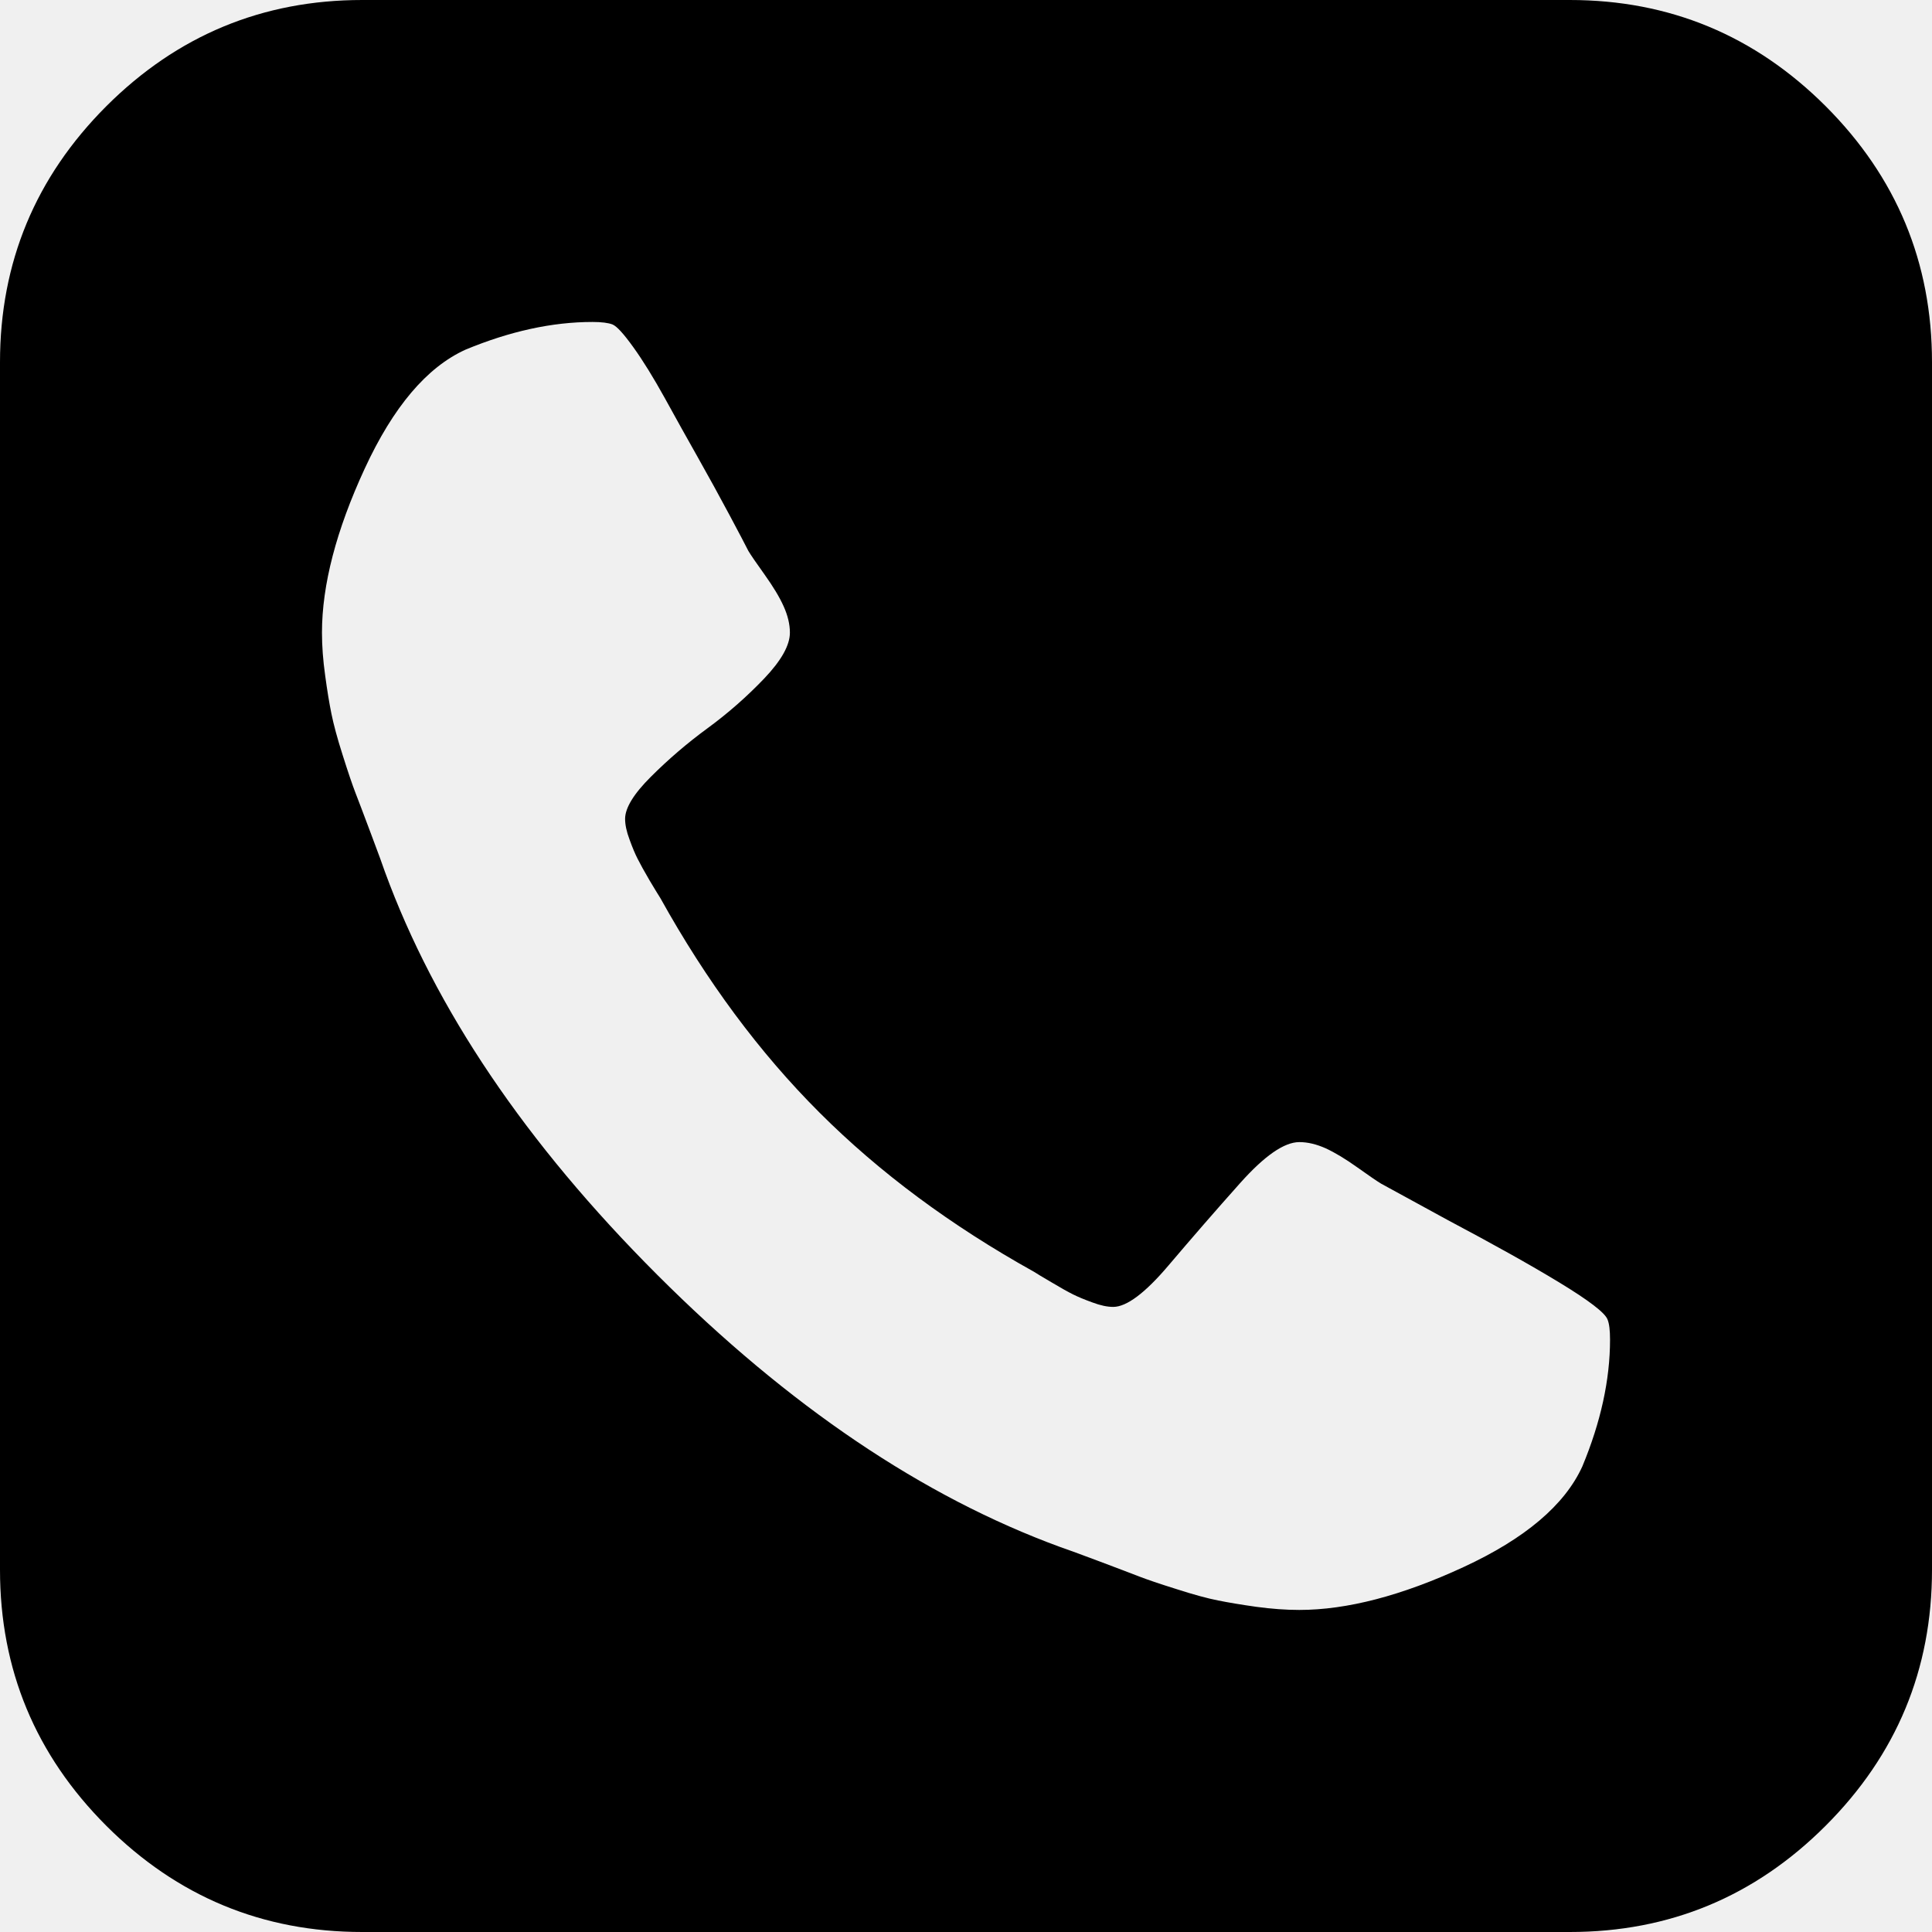
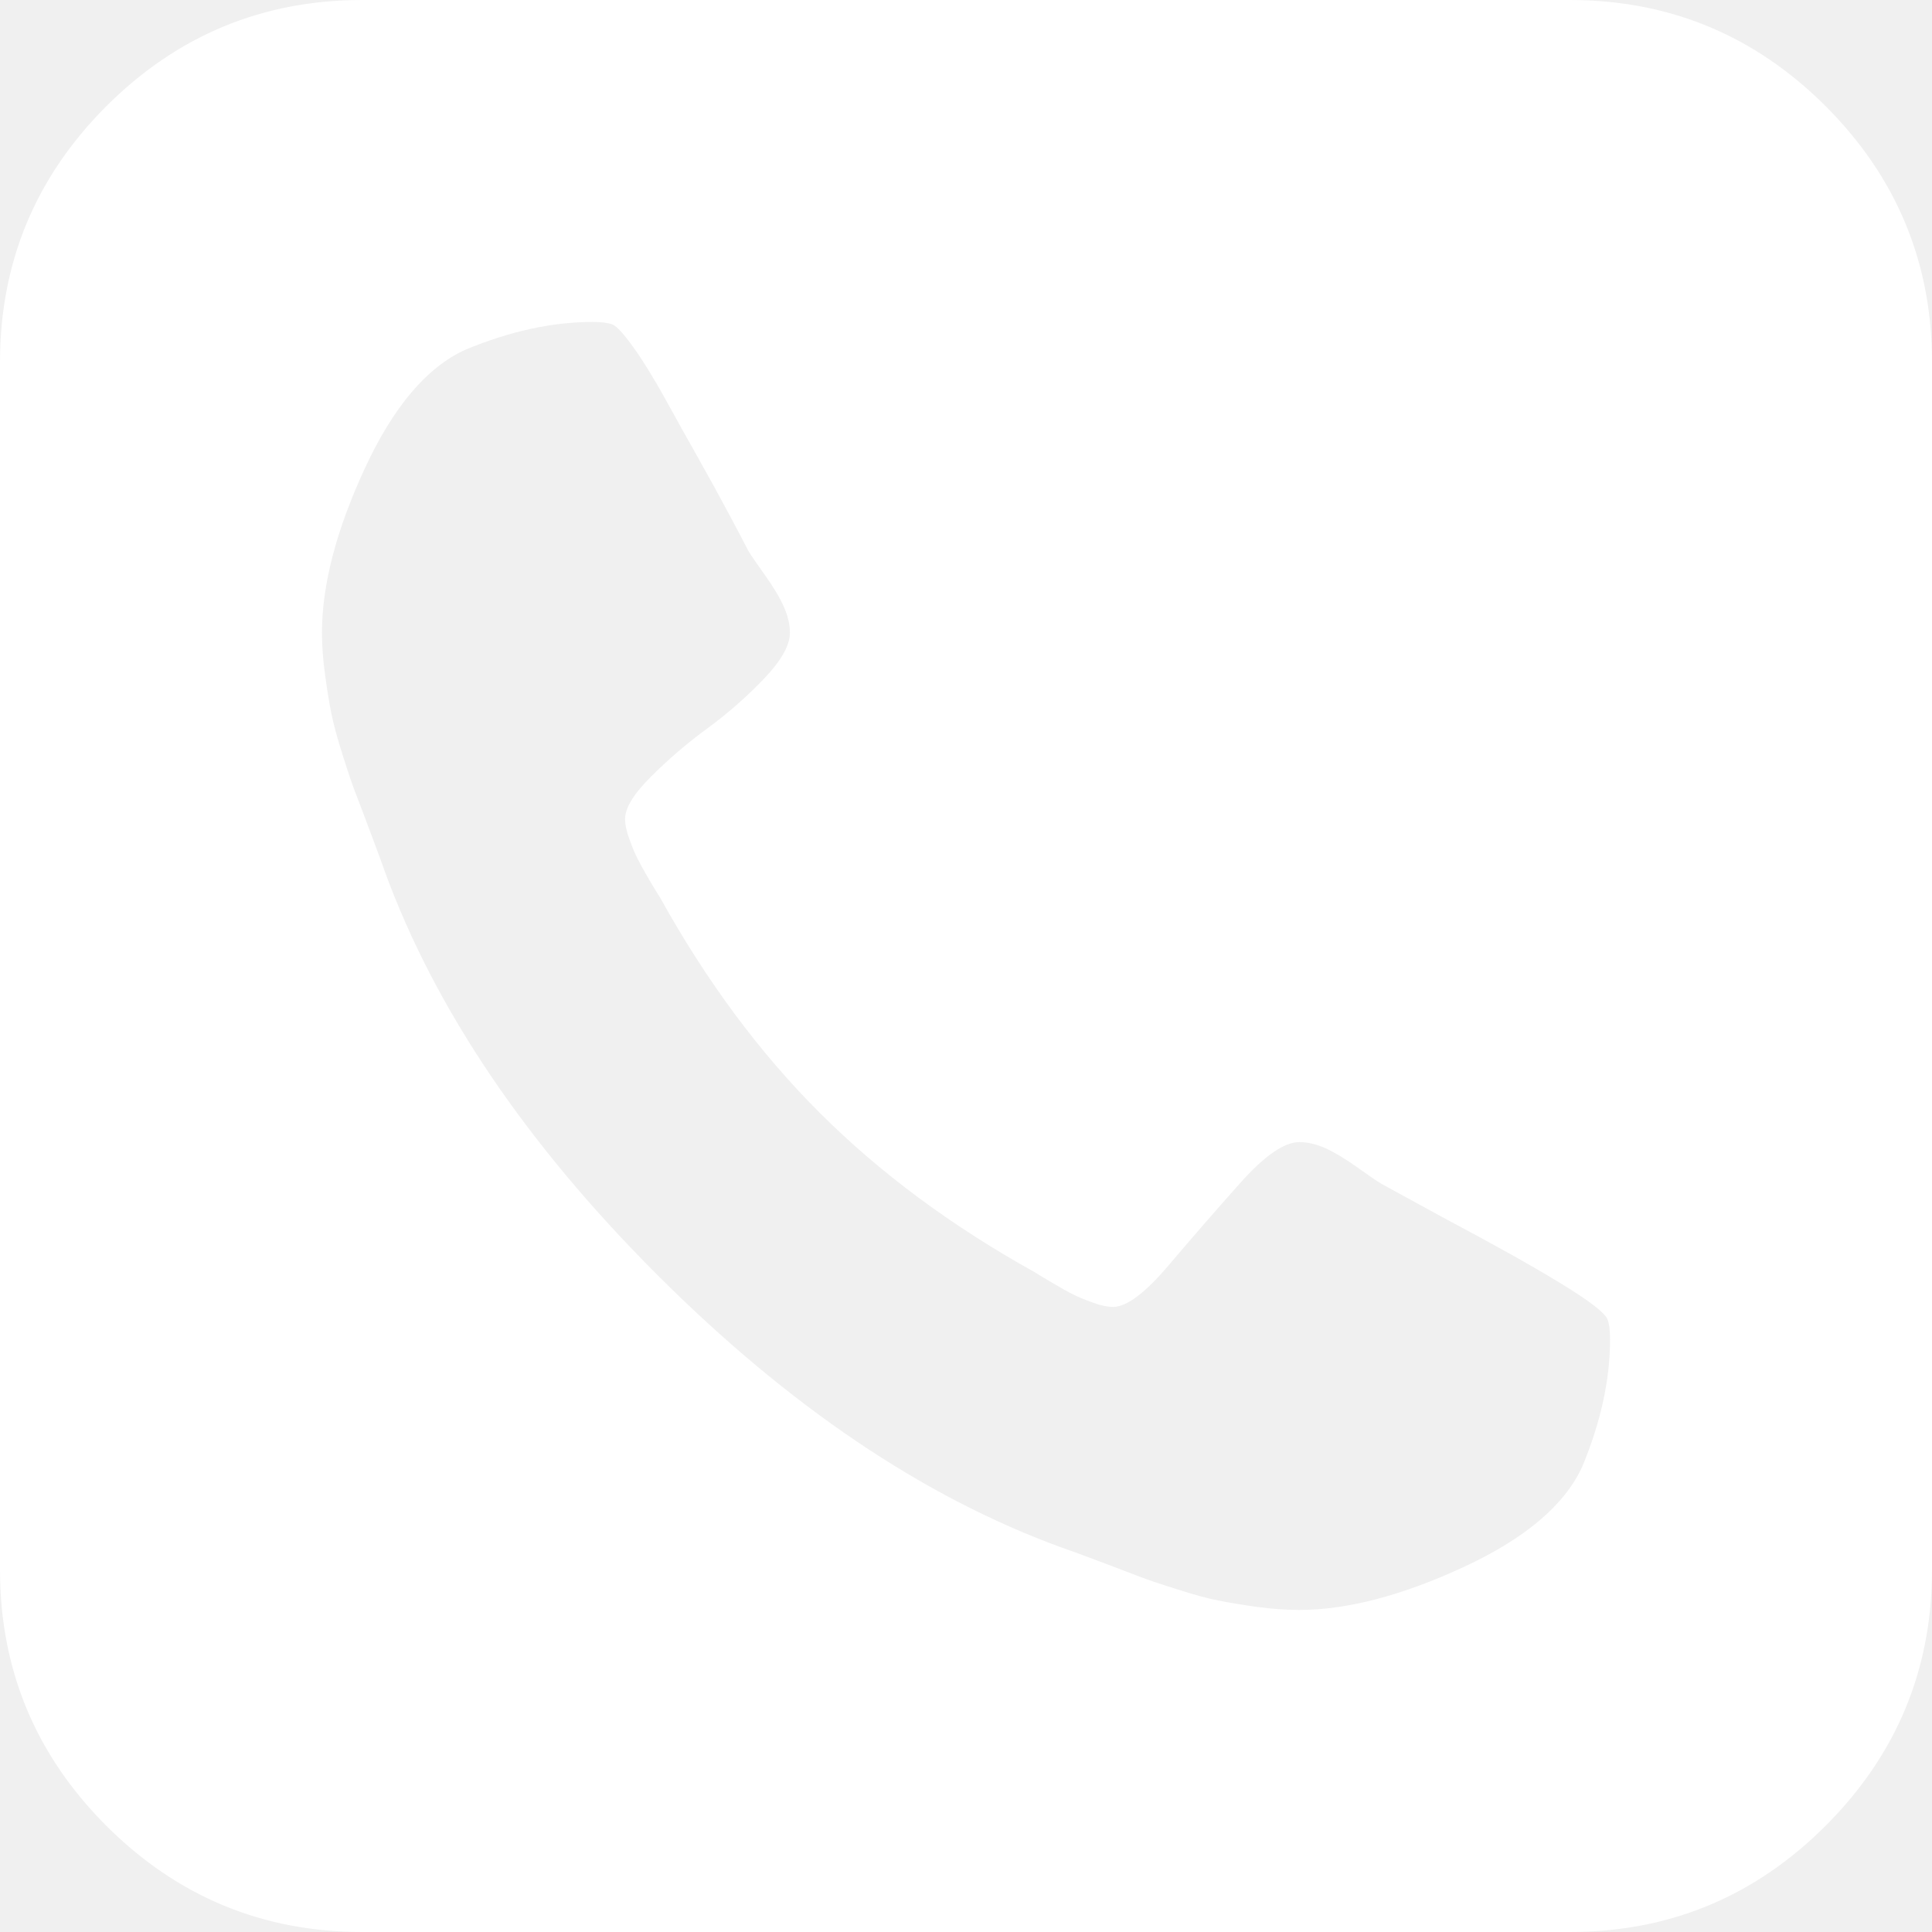
<svg xmlns="http://www.w3.org/2000/svg" width="20" height="20" viewBox="0 0 20 20" fill="none">
-   <path d="M18.9 1.1C18.166 0.367 17.283 0 16.25 0H3.75C2.717 0 1.834 0.367 1.1 1.1C0.367 1.834 0 2.717 0 3.75V16.25C0 17.283 0.367 18.166 1.1 18.9C1.834 19.633 2.717 20 3.75 20H16.25C17.283 20 18.166 19.633 18.899 18.9C19.633 18.166 20 17.283 20 16.25V3.75C20 2.717 19.633 1.834 18.9 1.1ZM16.38 15.181C16.198 15.58 15.787 15.928 15.149 16.223C14.511 16.518 13.945 16.666 13.45 16.666C13.311 16.666 13.163 16.655 13.007 16.634C12.851 16.612 12.719 16.59 12.61 16.568C12.502 16.547 12.358 16.508 12.181 16.451C12.002 16.395 11.874 16.351 11.796 16.321C11.718 16.291 11.575 16.236 11.367 16.158C11.159 16.08 11.028 16.032 10.976 16.015C9.553 15.494 8.162 14.555 6.803 13.196C5.445 11.838 4.505 10.447 3.984 9.023C3.967 8.971 3.919 8.841 3.841 8.633C3.763 8.424 3.708 8.281 3.678 8.203C3.648 8.125 3.604 7.997 3.548 7.819C3.491 7.641 3.453 7.498 3.431 7.389C3.409 7.281 3.387 7.149 3.366 6.992C3.344 6.836 3.333 6.688 3.333 6.549C3.333 6.055 3.481 5.488 3.776 4.85C4.071 4.212 4.418 3.802 4.818 3.62C5.278 3.429 5.716 3.333 6.133 3.333C6.228 3.333 6.298 3.342 6.341 3.359C6.385 3.377 6.456 3.455 6.556 3.594C6.656 3.733 6.764 3.908 6.882 4.121C6.999 4.334 7.114 4.54 7.227 4.74C7.339 4.939 7.448 5.137 7.552 5.332C7.656 5.527 7.721 5.651 7.747 5.703C7.773 5.747 7.83 5.829 7.917 5.951C8.003 6.072 8.069 6.18 8.112 6.276C8.155 6.371 8.177 6.463 8.177 6.549C8.177 6.68 8.088 6.838 7.91 7.025C7.732 7.211 7.537 7.383 7.324 7.539C7.111 7.695 6.916 7.863 6.738 8.041C6.56 8.218 6.471 8.364 6.471 8.477C6.471 8.537 6.486 8.609 6.517 8.691C6.547 8.774 6.575 8.841 6.602 8.893C6.628 8.945 6.669 9.019 6.725 9.115C6.782 9.21 6.819 9.271 6.836 9.297C7.313 10.156 7.862 10.897 8.483 11.517C9.104 12.138 9.844 12.687 10.703 13.165C10.729 13.182 10.79 13.219 10.886 13.275C10.981 13.332 11.055 13.373 11.107 13.399C11.159 13.425 11.226 13.453 11.309 13.483C11.391 13.514 11.463 13.529 11.524 13.529C11.662 13.529 11.854 13.386 12.097 13.099C12.34 12.813 12.587 12.528 12.839 12.246C13.091 11.964 13.294 11.823 13.451 11.823C13.538 11.823 13.629 11.845 13.725 11.888C13.82 11.932 13.928 11.997 14.05 12.084C14.172 12.171 14.254 12.227 14.297 12.253L14.987 12.63C15.447 12.874 15.832 13.088 16.14 13.275C16.448 13.462 16.615 13.59 16.641 13.659C16.659 13.702 16.667 13.772 16.667 13.868C16.667 14.284 16.571 14.722 16.38 15.181Z" fill="black" />
+   <g clip-path="url(#clip0_513_14297)">
+     <path d="M18.9 1.1C18.166 0.367 17.283 0 16.25 0H3.75C2.717 0 1.834 0.367 1.1 1.1C0.367 1.834 0 2.717 0 3.75V16.25C0 17.283 0.367 18.166 1.1 18.9C1.834 19.633 2.717 20 3.75 20H16.25C17.283 20 18.166 19.633 18.899 18.9C19.633 18.166 20 17.283 20 16.25V3.75C20 2.717 19.633 1.834 18.9 1.1ZM16.38 15.181C16.198 15.58 15.787 15.928 15.149 16.223C14.511 16.518 13.945 16.666 13.45 16.666C13.311 16.666 13.163 16.655 13.007 16.634C12.851 16.612 12.719 16.59 12.61 16.568C12.502 16.547 12.358 16.508 12.181 16.451C12.002 16.395 11.874 16.351 11.796 16.321C11.718 16.291 11.575 16.236 11.367 16.158C11.159 16.08 11.028 16.032 10.976 16.015C9.553 15.494 8.162 14.555 6.803 13.196C5.445 11.838 4.505 10.447 3.984 9.023C3.967 8.971 3.919 8.841 3.841 8.633C3.763 8.424 3.708 8.281 3.678 8.203C3.648 8.125 3.604 7.997 3.548 7.819C3.491 7.641 3.453 7.498 3.431 7.389C3.409 7.281 3.387 7.149 3.366 6.992C3.344 6.836 3.333 6.688 3.333 6.549C3.333 6.055 3.481 5.488 3.776 4.85C4.071 4.212 4.418 3.802 4.818 3.62C5.278 3.429 5.716 3.333 6.133 3.333C6.228 3.333 6.298 3.342 6.341 3.359C6.385 3.377 6.456 3.455 6.556 3.594C6.656 3.733 6.764 3.908 6.882 4.121C6.999 4.334 7.114 4.54 7.227 4.74C7.339 4.939 7.448 5.137 7.552 5.332C7.656 5.527 7.721 5.651 7.747 5.703C7.773 5.747 7.83 5.829 7.917 5.951C8.003 6.072 8.069 6.18 8.112 6.276C8.155 6.371 8.177 6.463 8.177 6.549C8.177 6.68 8.088 6.838 7.91 7.025C7.732 7.211 7.537 7.383 7.324 7.539C7.111 7.695 6.916 7.863 6.738 8.041C6.56 8.218 6.471 8.364 6.471 8.477C6.471 8.537 6.486 8.609 6.517 8.691C6.547 8.774 6.575 8.841 6.602 8.893C6.628 8.945 6.669 9.019 6.725 9.115C6.782 9.21 6.819 9.271 6.836 9.297C7.313 10.156 7.862 10.897 8.483 11.517C9.104 12.138 9.844 12.687 10.703 13.165C10.729 13.182 10.79 13.219 10.886 13.275C10.981 13.332 11.055 13.373 11.107 13.399C11.159 13.425 11.226 13.453 11.309 13.483C11.391 13.514 11.463 13.529 11.524 13.529C11.662 13.529 11.854 13.386 12.097 13.099C12.34 12.813 12.587 12.528 12.839 12.246C13.091 11.964 13.294 11.823 13.451 11.823C13.538 11.823 13.629 11.845 13.725 11.888C13.82 11.932 13.928 11.997 14.05 12.084C14.172 12.171 14.254 12.227 14.297 12.253L14.987 12.63C15.447 12.874 15.832 13.088 16.14 13.275C16.448 13.462 16.615 13.59 16.641 13.659C16.659 13.702 16.667 13.772 16.667 13.868C16.667 14.284 16.571 14.722 16.38 15.181Z" fill="white" />
+   </g>
+   <defs>
+     <clipPath id="clip0_513_14297">
+       <rect width="20" height="20" fill="white" />
+     </clipPath>
+   </defs>
</svg>
